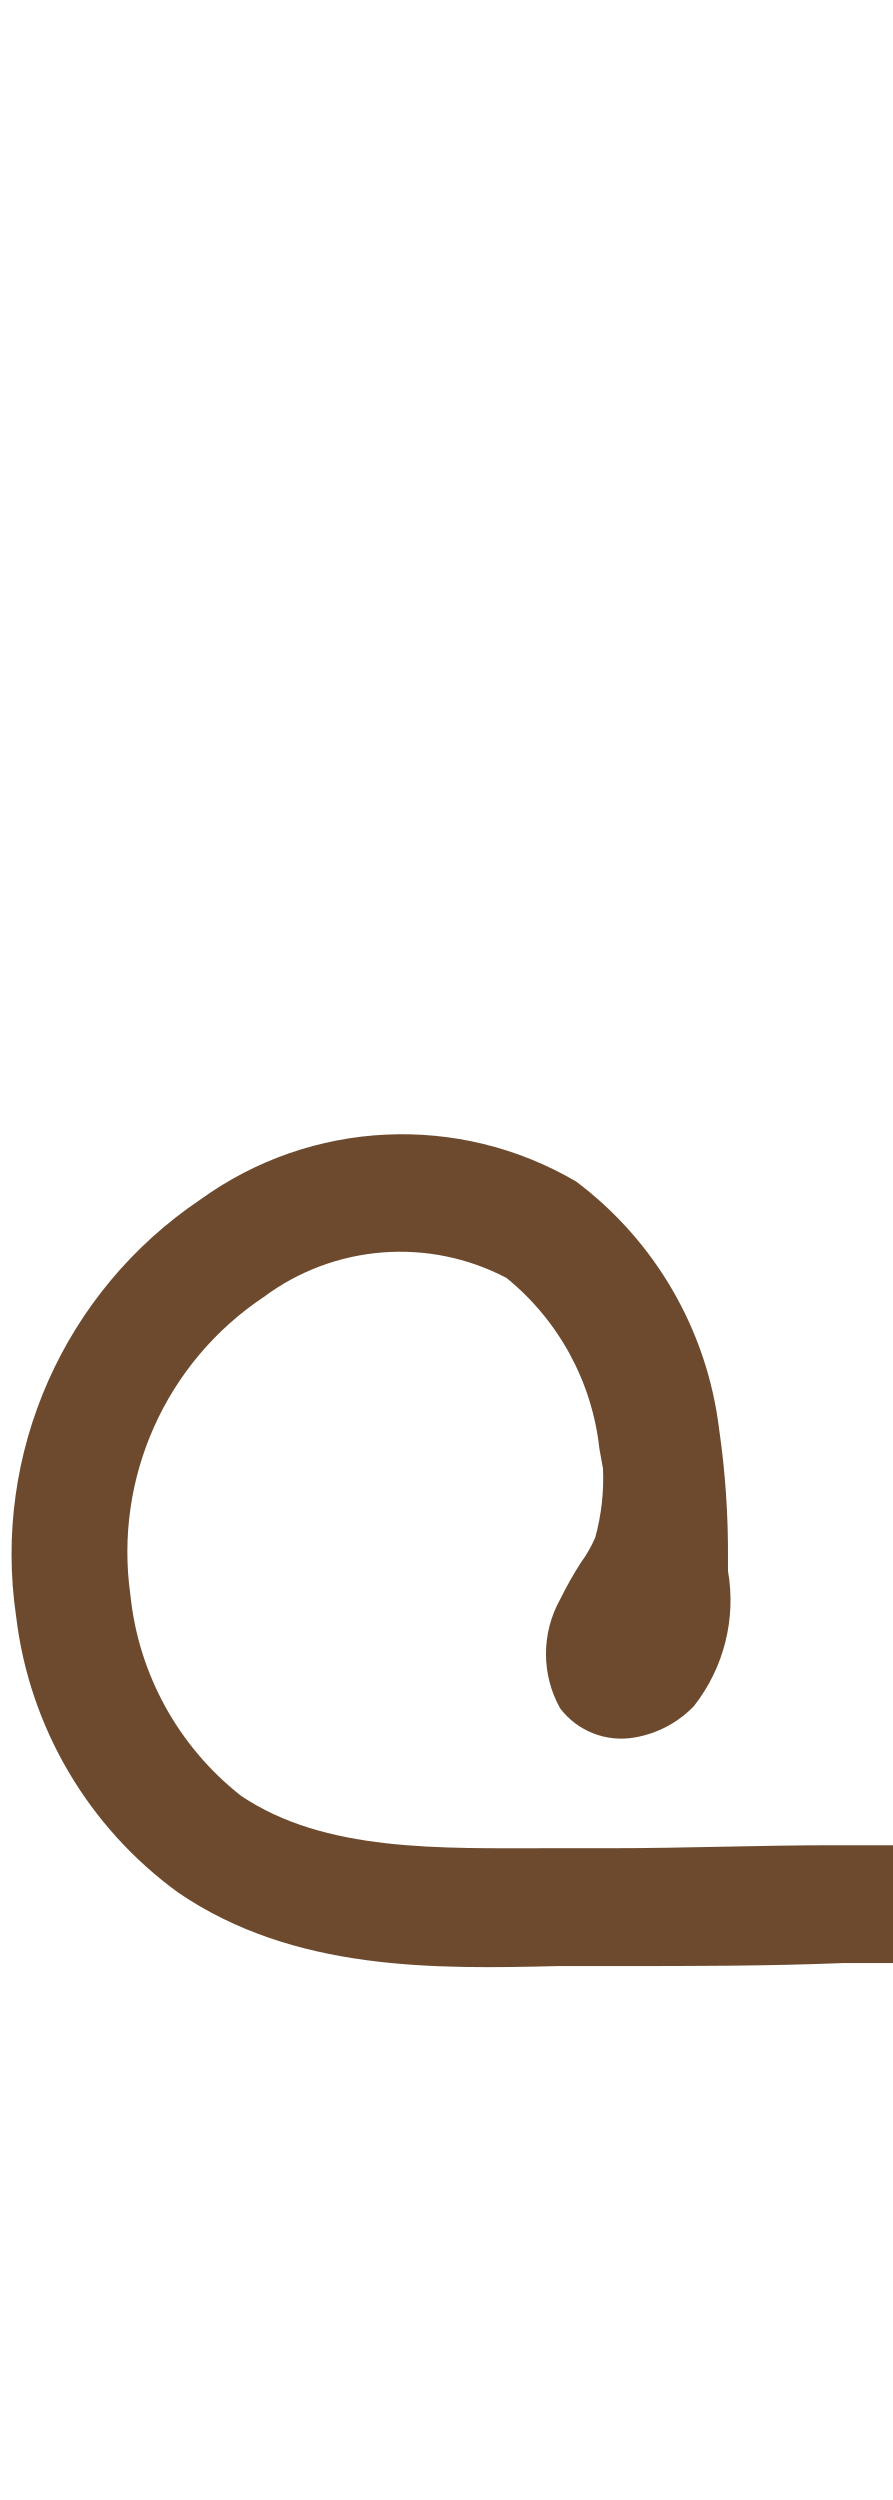
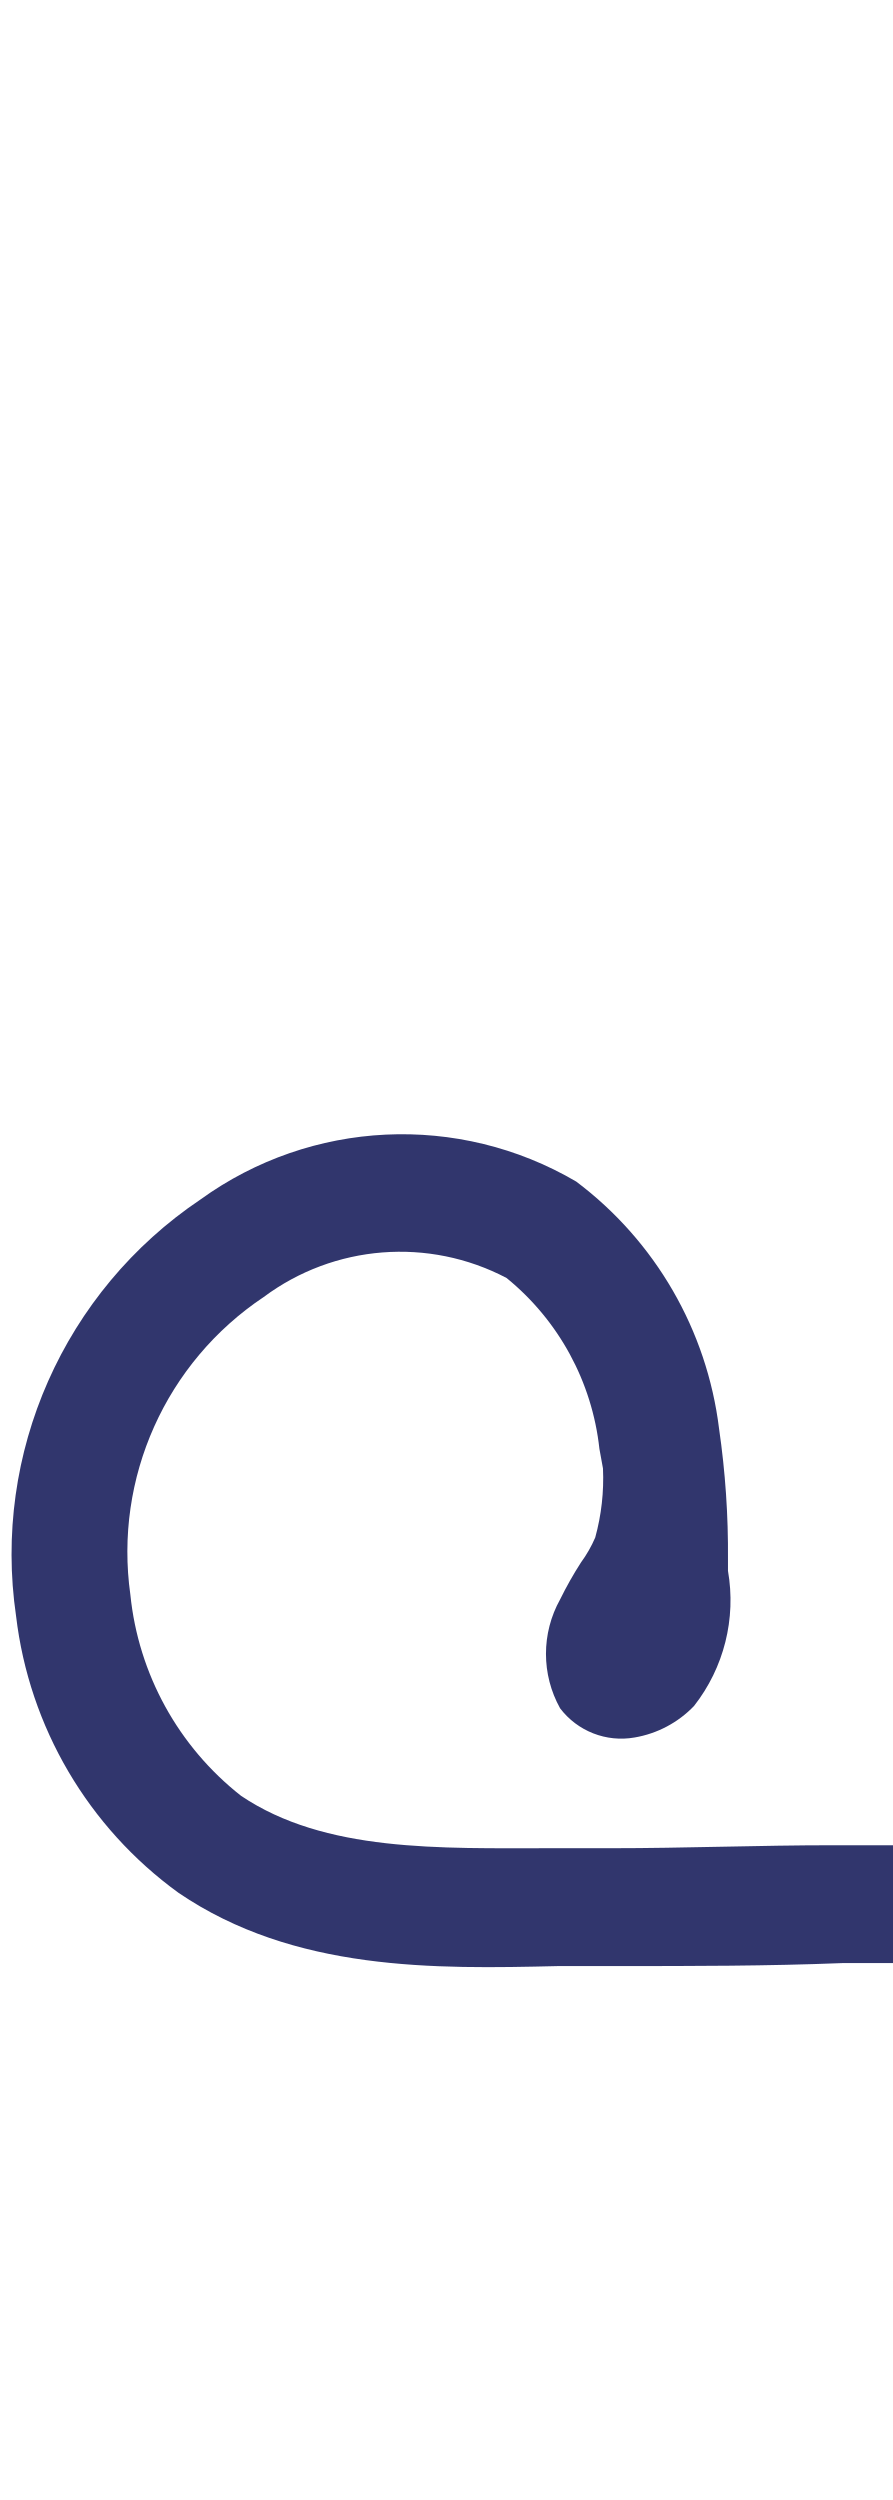
<svg xmlns="http://www.w3.org/2000/svg" id="Layer_1" data-name="Layer 1" viewBox="0 0 15 42">
  <defs>
-     <style>.cls-1{fill:none;}.cls-2{fill:#6d4a2e;}</style>
+     <style>.cls-1{fill:none;}.cls-2{fill:#31366d;}</style>
  </defs>
  <path class="cls-1" d="M10.3,33h-1c-2.08,0-4.44.09-6.38-1.23a6.72,6.72,0,0,1-2.7-4.72,7.18,7.18,0,0,1,3.1-7,5.78,5.78,0,0,1,6.31-.3A6.13,6.13,0,0,1,12.08,24a14.48,14.48,0,0,1,.25,2.24v.19a2.88,2.88,0,0,1-.57,2.27,1.8,1.8,0,0,1-1,.53,1.29,1.29,0,0,1-1.25-.49,1.88,1.88,0,0,1,0-1.83,6.21,6.21,0,0,1,.35-.62,2.14,2.14,0,0,0,.24-.42,3.74,3.74,0,0,0,.15-1.17l-.06-.33a4.3,4.3,0,0,0-1.56-2.87,3.84,3.84,0,0,0-4.08.32,5.15,5.15,0,0,0-2.24,5A4.93,4.93,0,0,0,4.1,30.15c1.41,1,3.34.92,5.21.88h1c1.25,0,2.5,0,3.74-.05l1.47,0V16.5h-17v19h17V33l-1.43,0C12.81,33,11.56,33,10.3,33Z" />
  <path class="cls-2" d="M14,31c-1.24,0-2.49.05-3.74.05h-1c-1.87,0-3.8.07-5.21-.88a4.93,4.93,0,0,1-1.86-3.38,5.15,5.15,0,0,1,2.24-5,3.84,3.84,0,0,1,4.08-.32,4.3,4.3,0,0,1,1.56,2.87l.06.33A3.74,3.74,0,0,1,10,25.83a2.14,2.14,0,0,1-.24.42,6.21,6.21,0,0,0-.35.62,1.88,1.88,0,0,0,0,1.83,1.29,1.29,0,0,0,1.25.49,1.8,1.8,0,0,0,1-.53,2.88,2.88,0,0,0,.57-2.27V26.2A14.48,14.48,0,0,0,12.08,24a6.13,6.13,0,0,0-2.4-4.15,5.78,5.78,0,0,0-6.31.3,7.18,7.18,0,0,0-3.1,7A6.72,6.72,0,0,0,3,31.8c1.94,1.32,4.3,1.28,6.38,1.23h1c1.26,0,2.51,0,3.77-.05l1.43,0V31Z" />
</svg>
